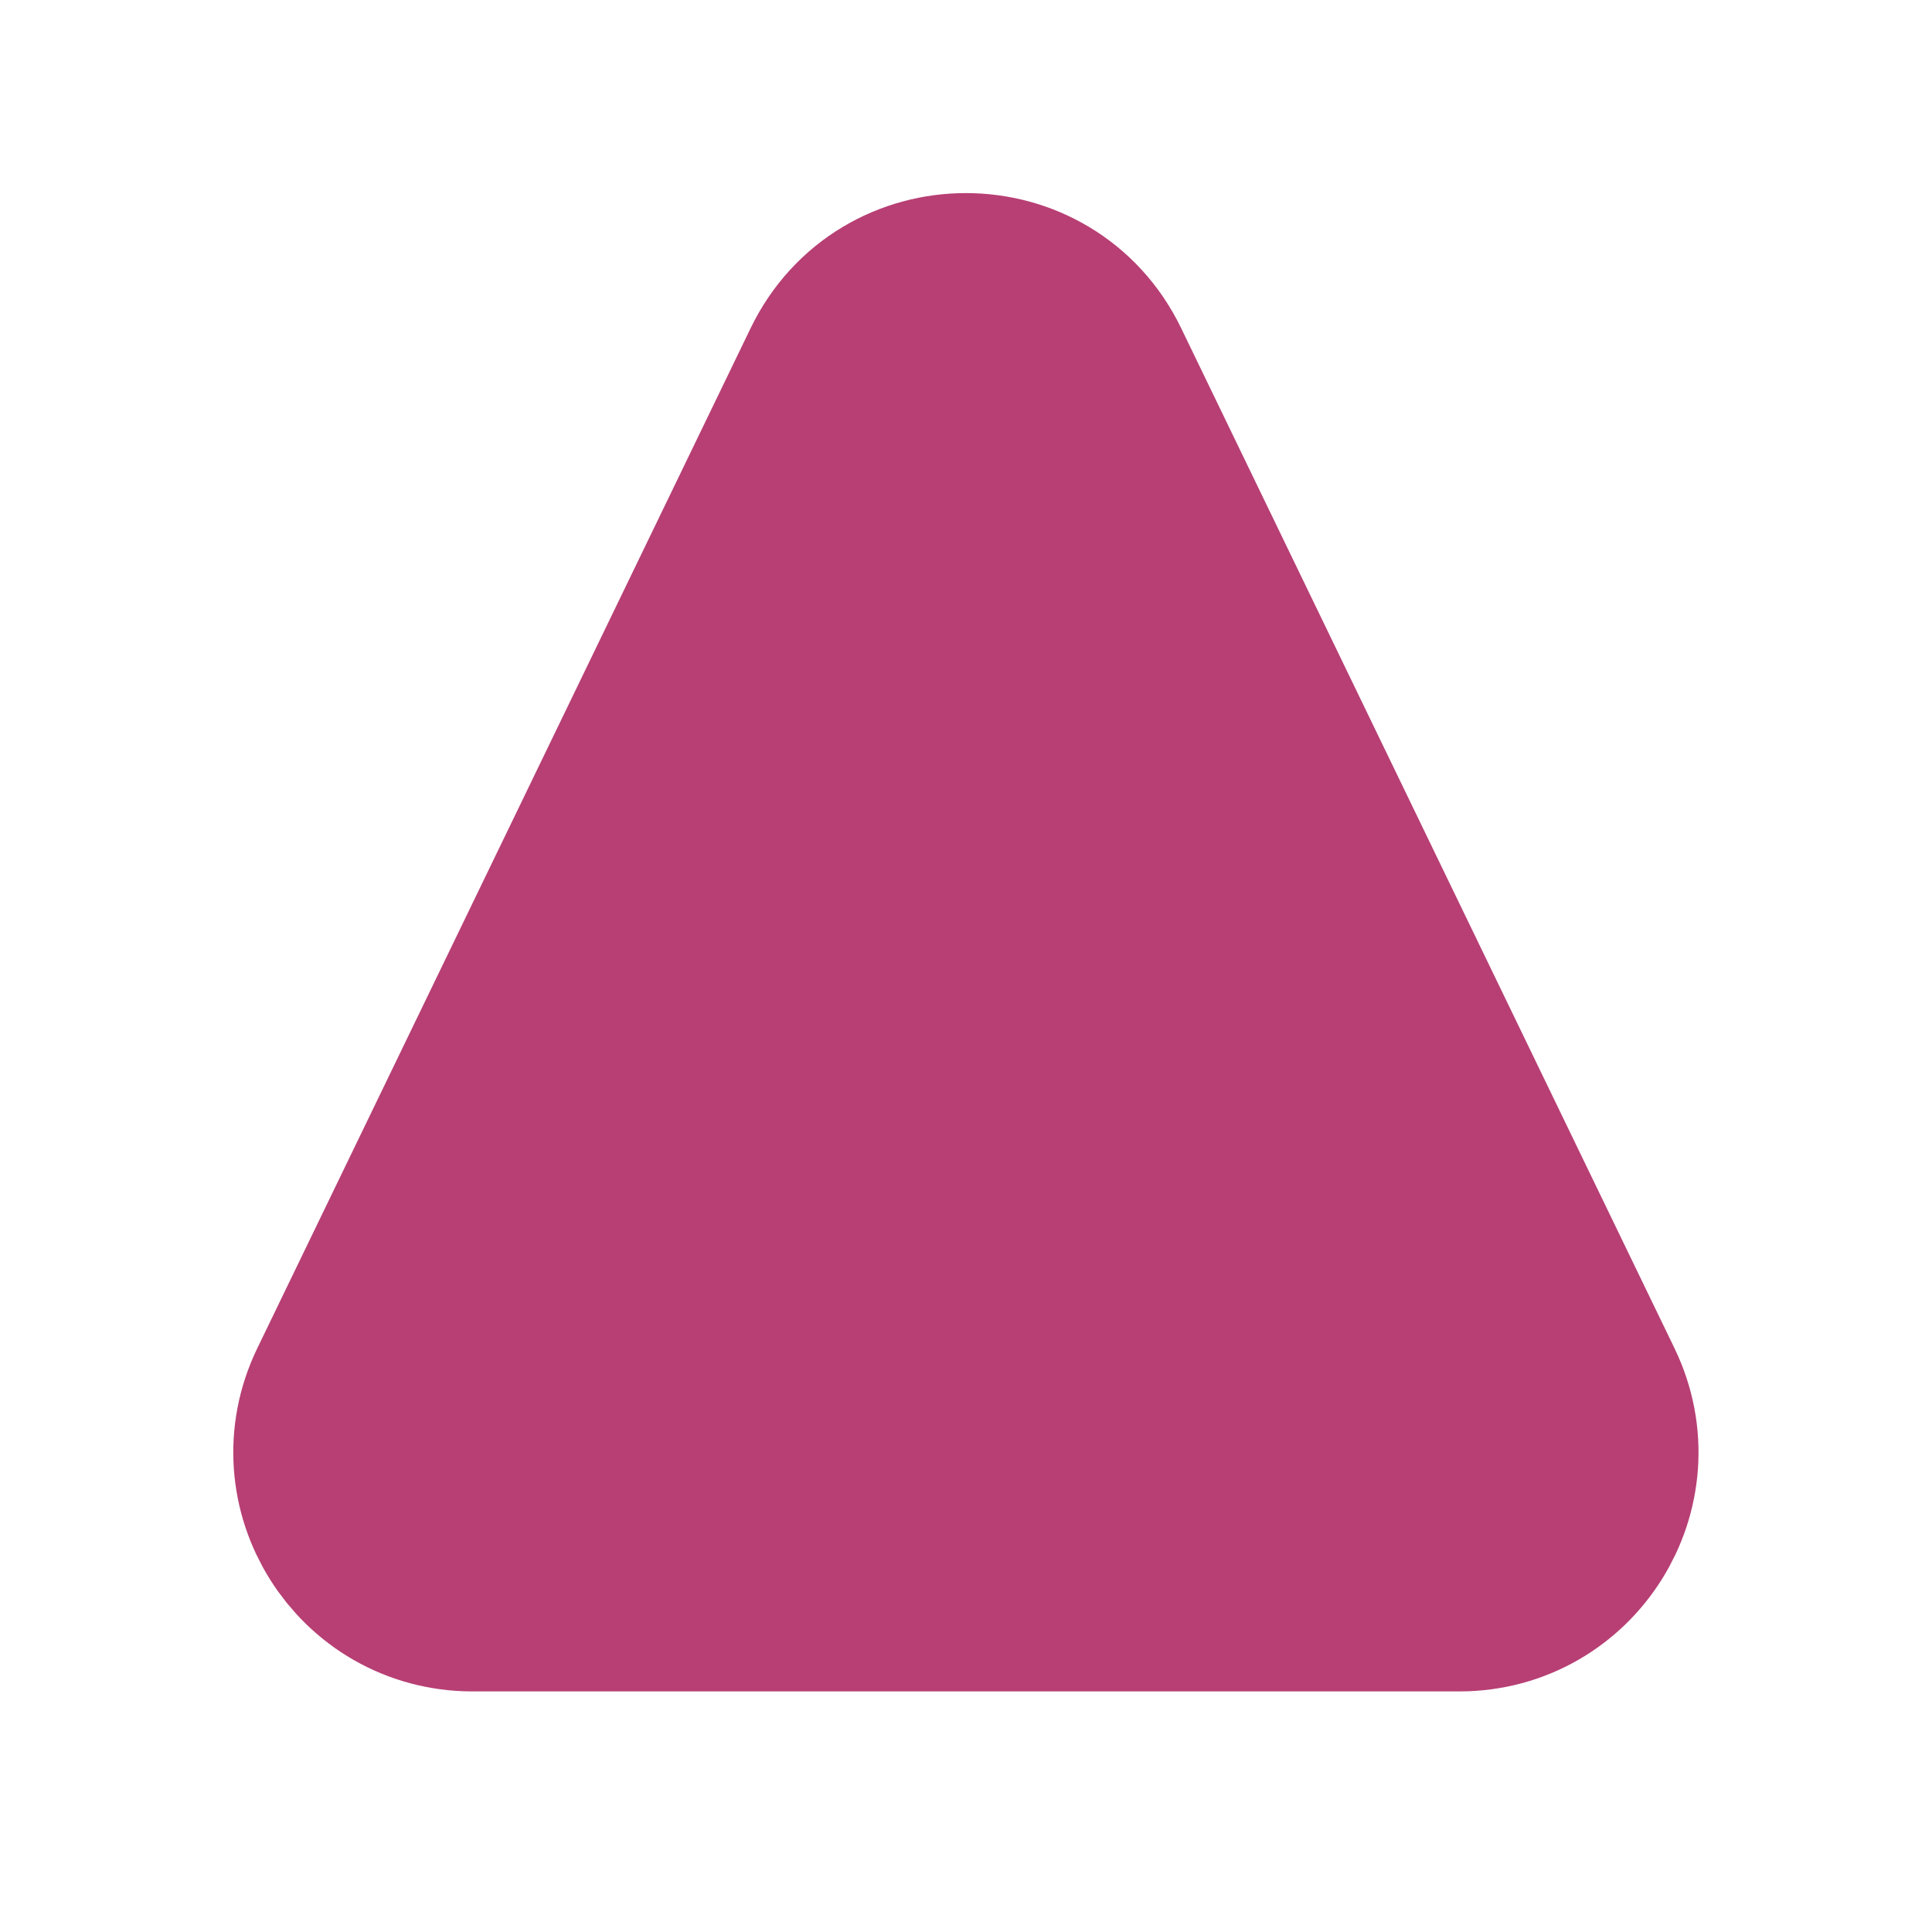
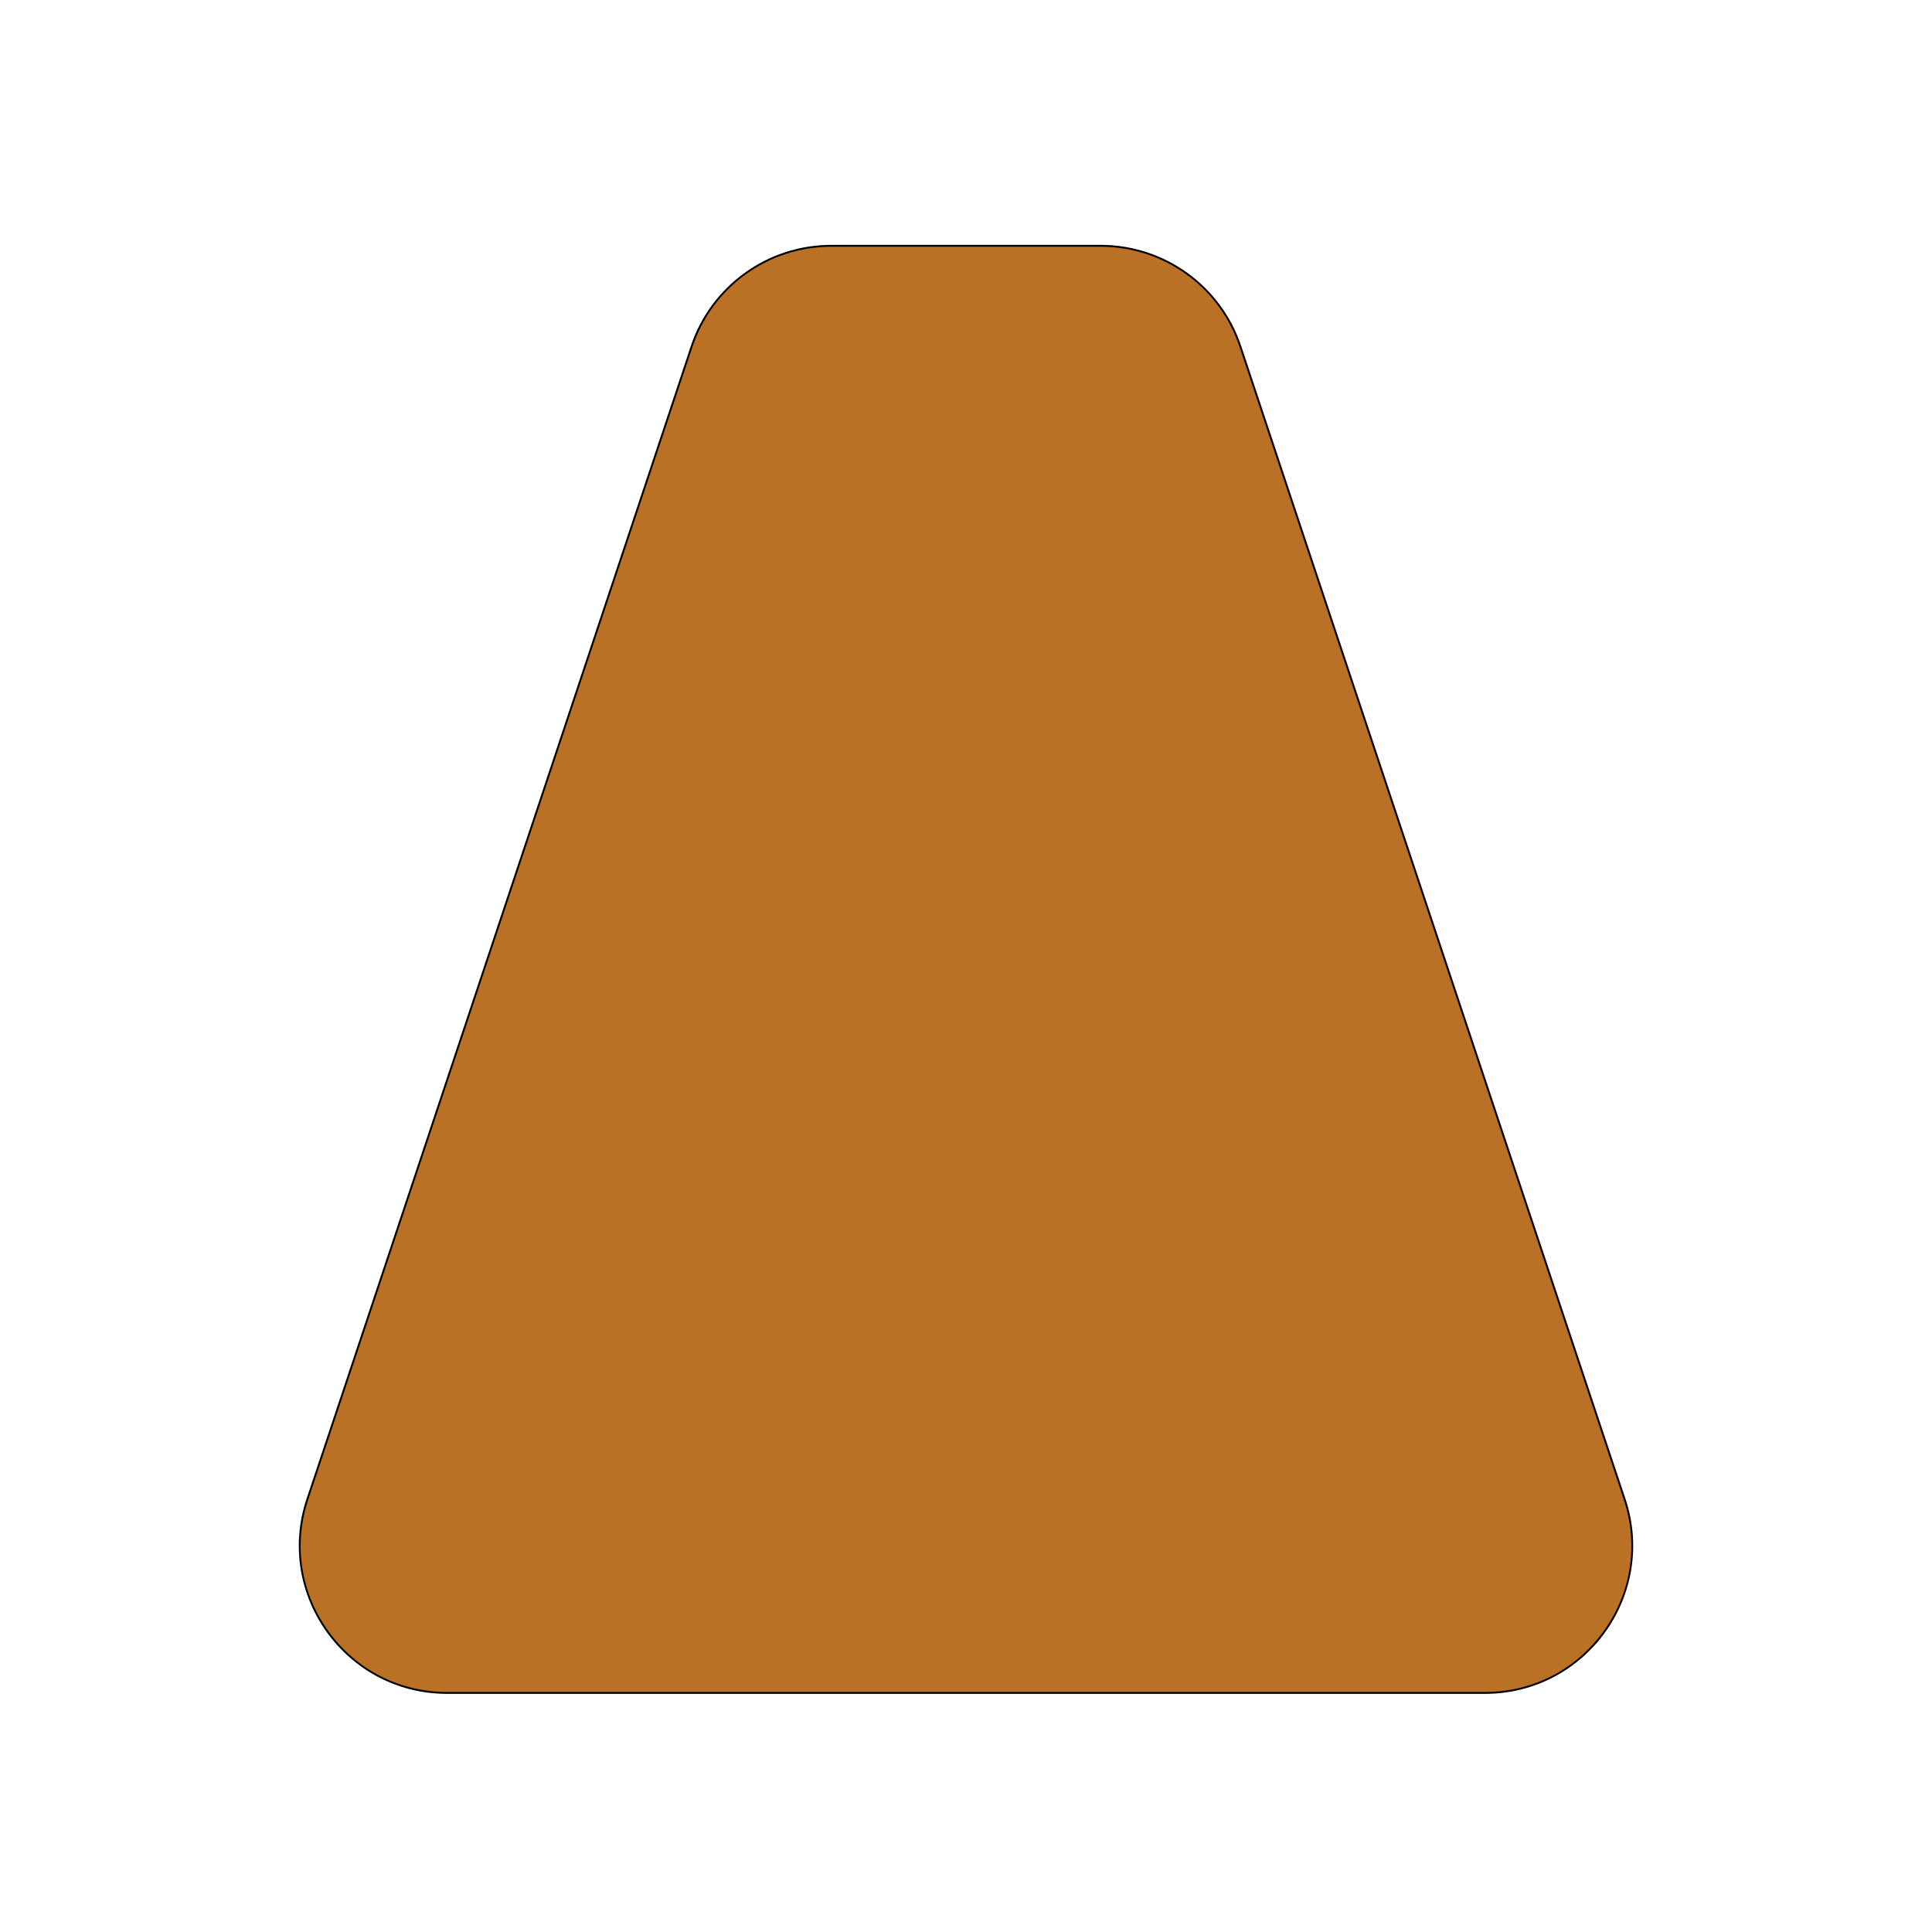
<svg xmlns="http://www.w3.org/2000/svg" version="1.1" x="0px" y="0px" viewBox="0 0 1024 1024" style="enable-background:new 0 0 1024 1024;" xml:space="preserve">
  <g>
</g>
  <g id="_x31___x2013__Layer">
-     <path style="fill:#B73F74;stroke:#B73F74;stroke-width:120;stroke-miterlimit:10;" d="M451.892,200.008   L190.381,740.735c-21.423,44.297,10.848,95.751,60.053,95.751h523.021   c49.206,0,81.477-51.454,60.053-95.751l-261.51-540.727   C547.711,149.789,476.179,149.789,451.892,200.008z" />
+     <g>
+       <path style="fill:#BB7125;" d="M236.985,897.283c-25.393,0-48.471-11.814-63.319-32.414    c-14.847-20.6-18.757-46.23-10.728-70.32l203.632-610.896    c10.641-31.922,40.397-53.369,74.046-53.369h142.766    c33.649,0,63.406,21.447,74.047,53.369l203.632,610.896    c8.03,24.09,4.12,49.721-10.728,70.32s-37.926,32.414-63.318,32.414H236.985z" />
+       <path d="M583.383,130.783c33.433,0,63,21.31,73.572,53.028l203.632,610.896    c7.978,23.935,4.094,49.402-10.659,69.869    c-14.752,20.468-37.683,32.206-62.913,32.206H236.985    c-25.23,0-48.161-11.739-62.913-32.206c-14.752-20.468-18.637-45.934-10.659-69.869    l203.632-610.896c10.572-31.717,40.139-53.028,73.572-53.028H583.383     M583.383,129.783H440.617c-33.811,0-63.829,21.635-74.521,53.712L162.464,794.391    c-16.955,50.865,20.905,103.392,74.521,103.392h550.03    c53.616,0,91.476-52.527,74.521-103.392L657.904,183.494    C647.212,151.418,617.194,129.783,583.383,129.783L583.383,129.783z" />
+     </g>
  </g>
</svg>
